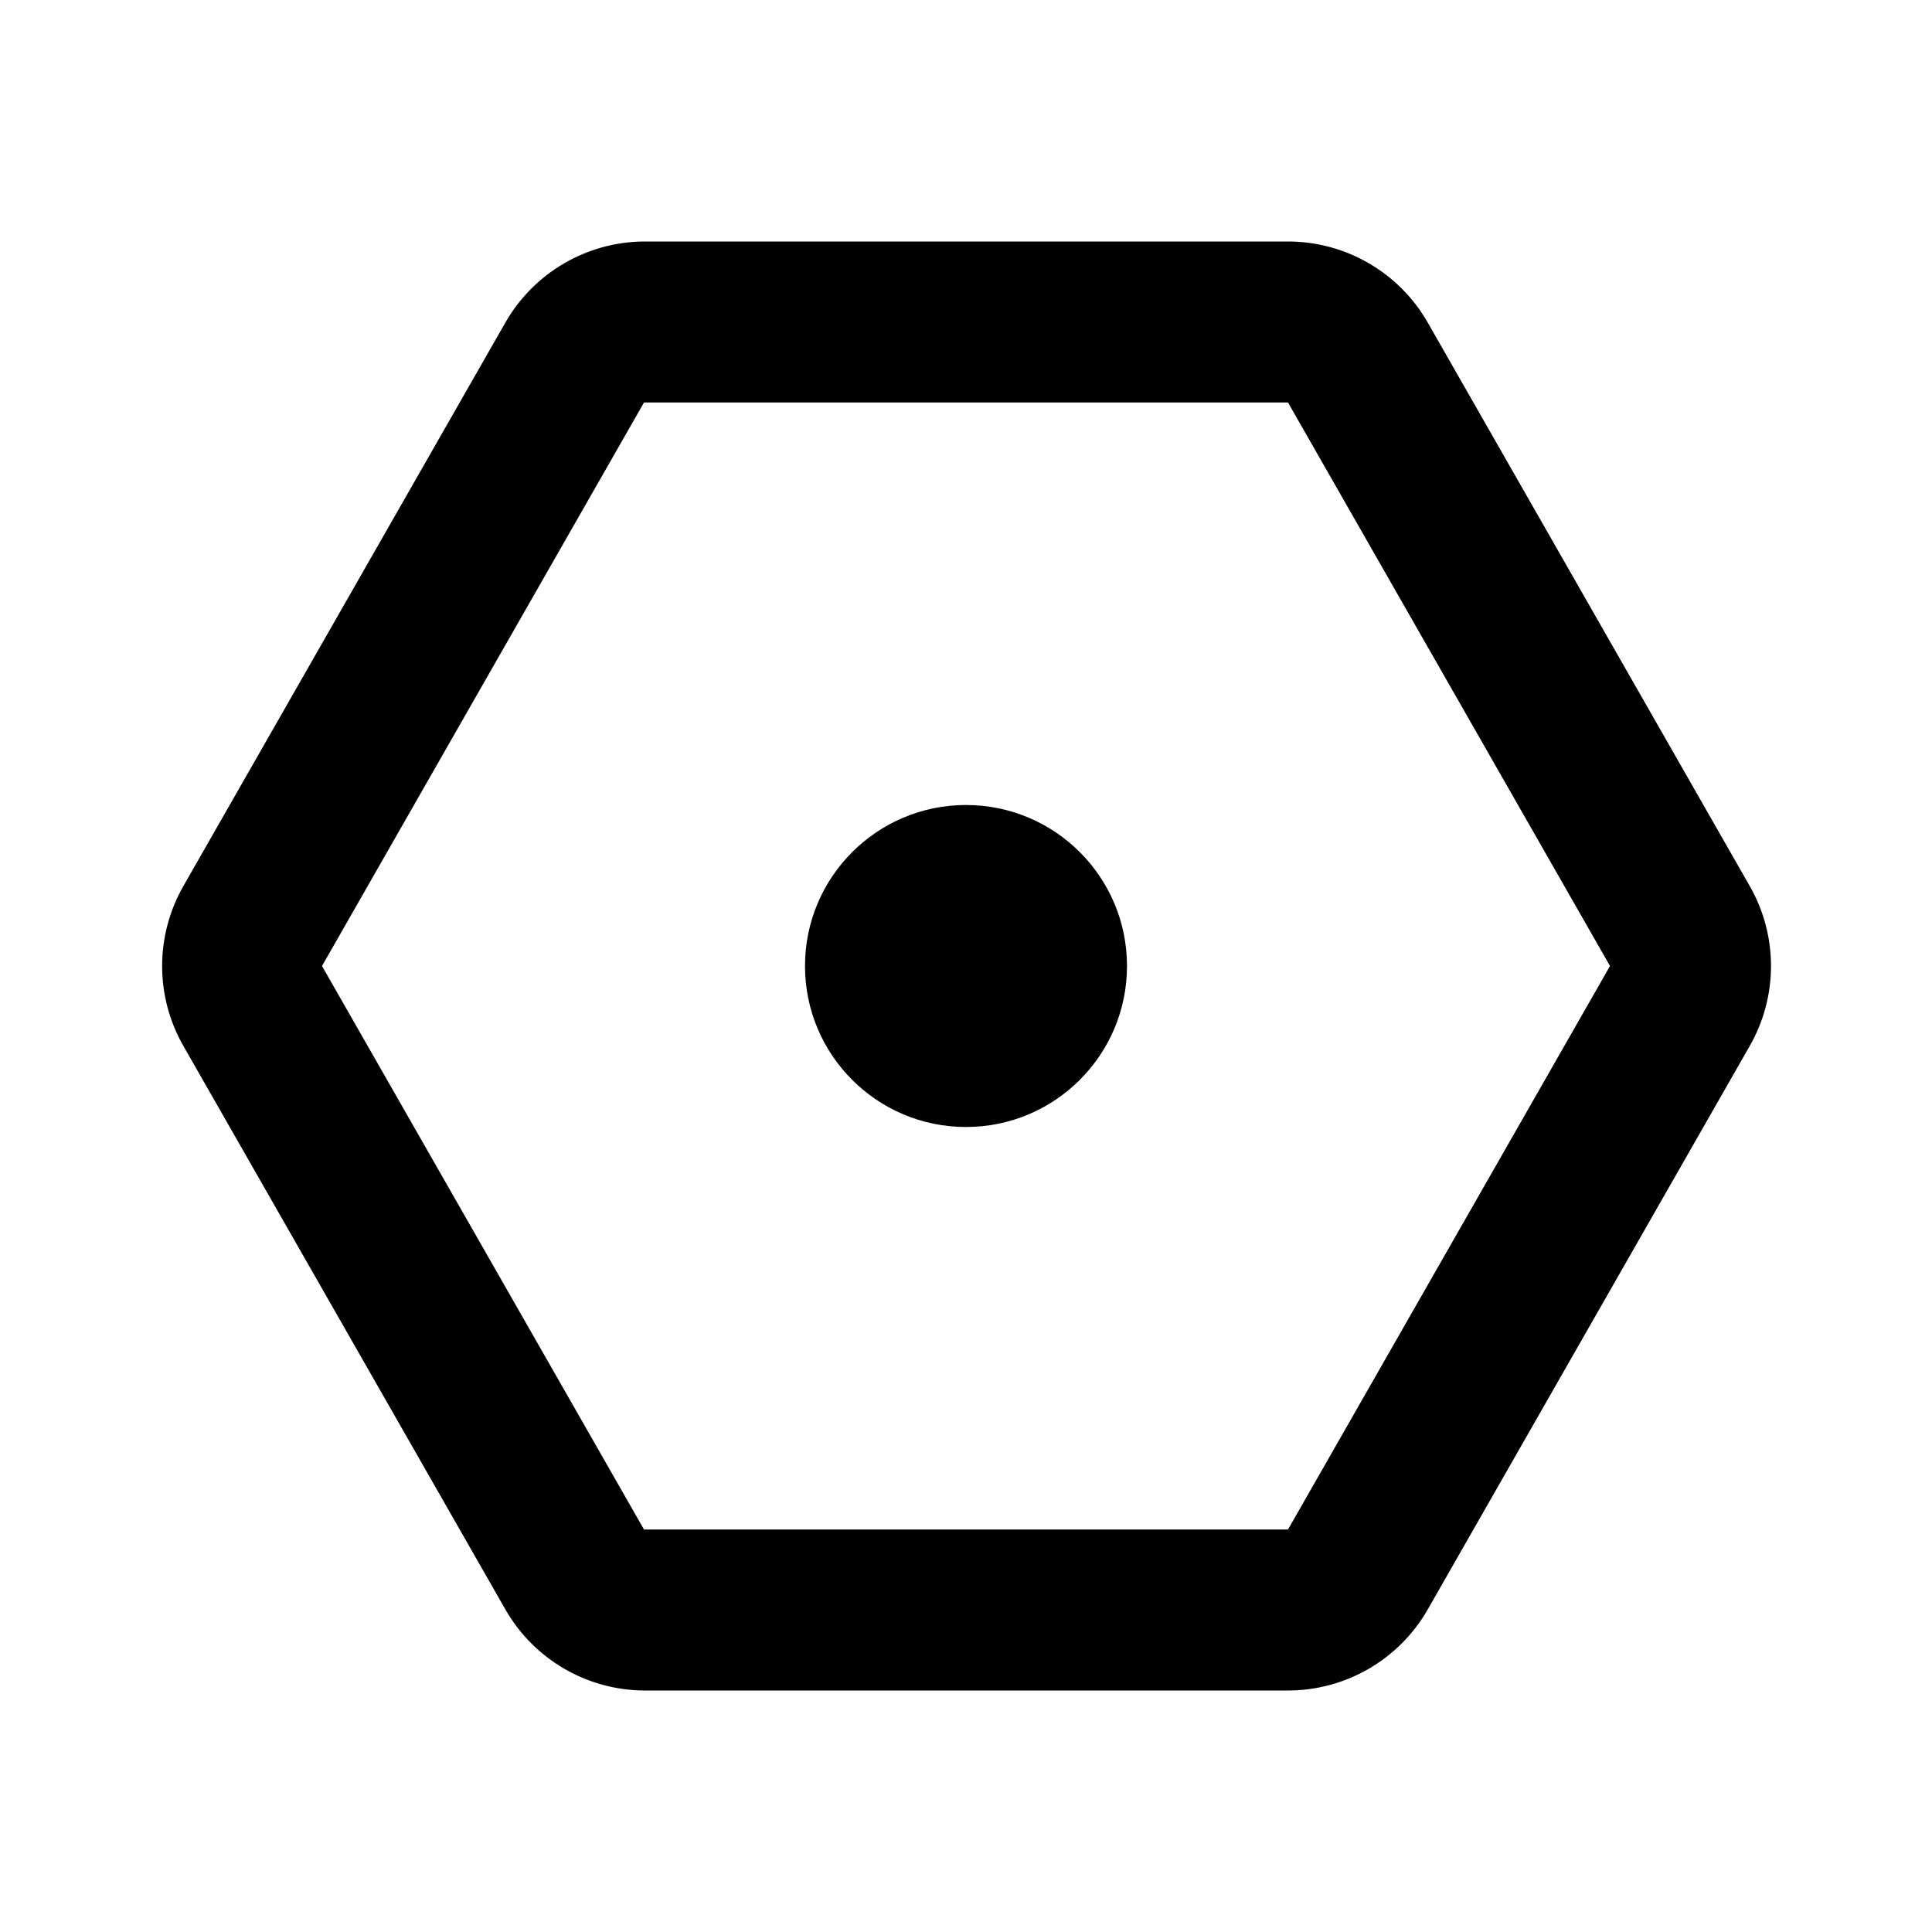
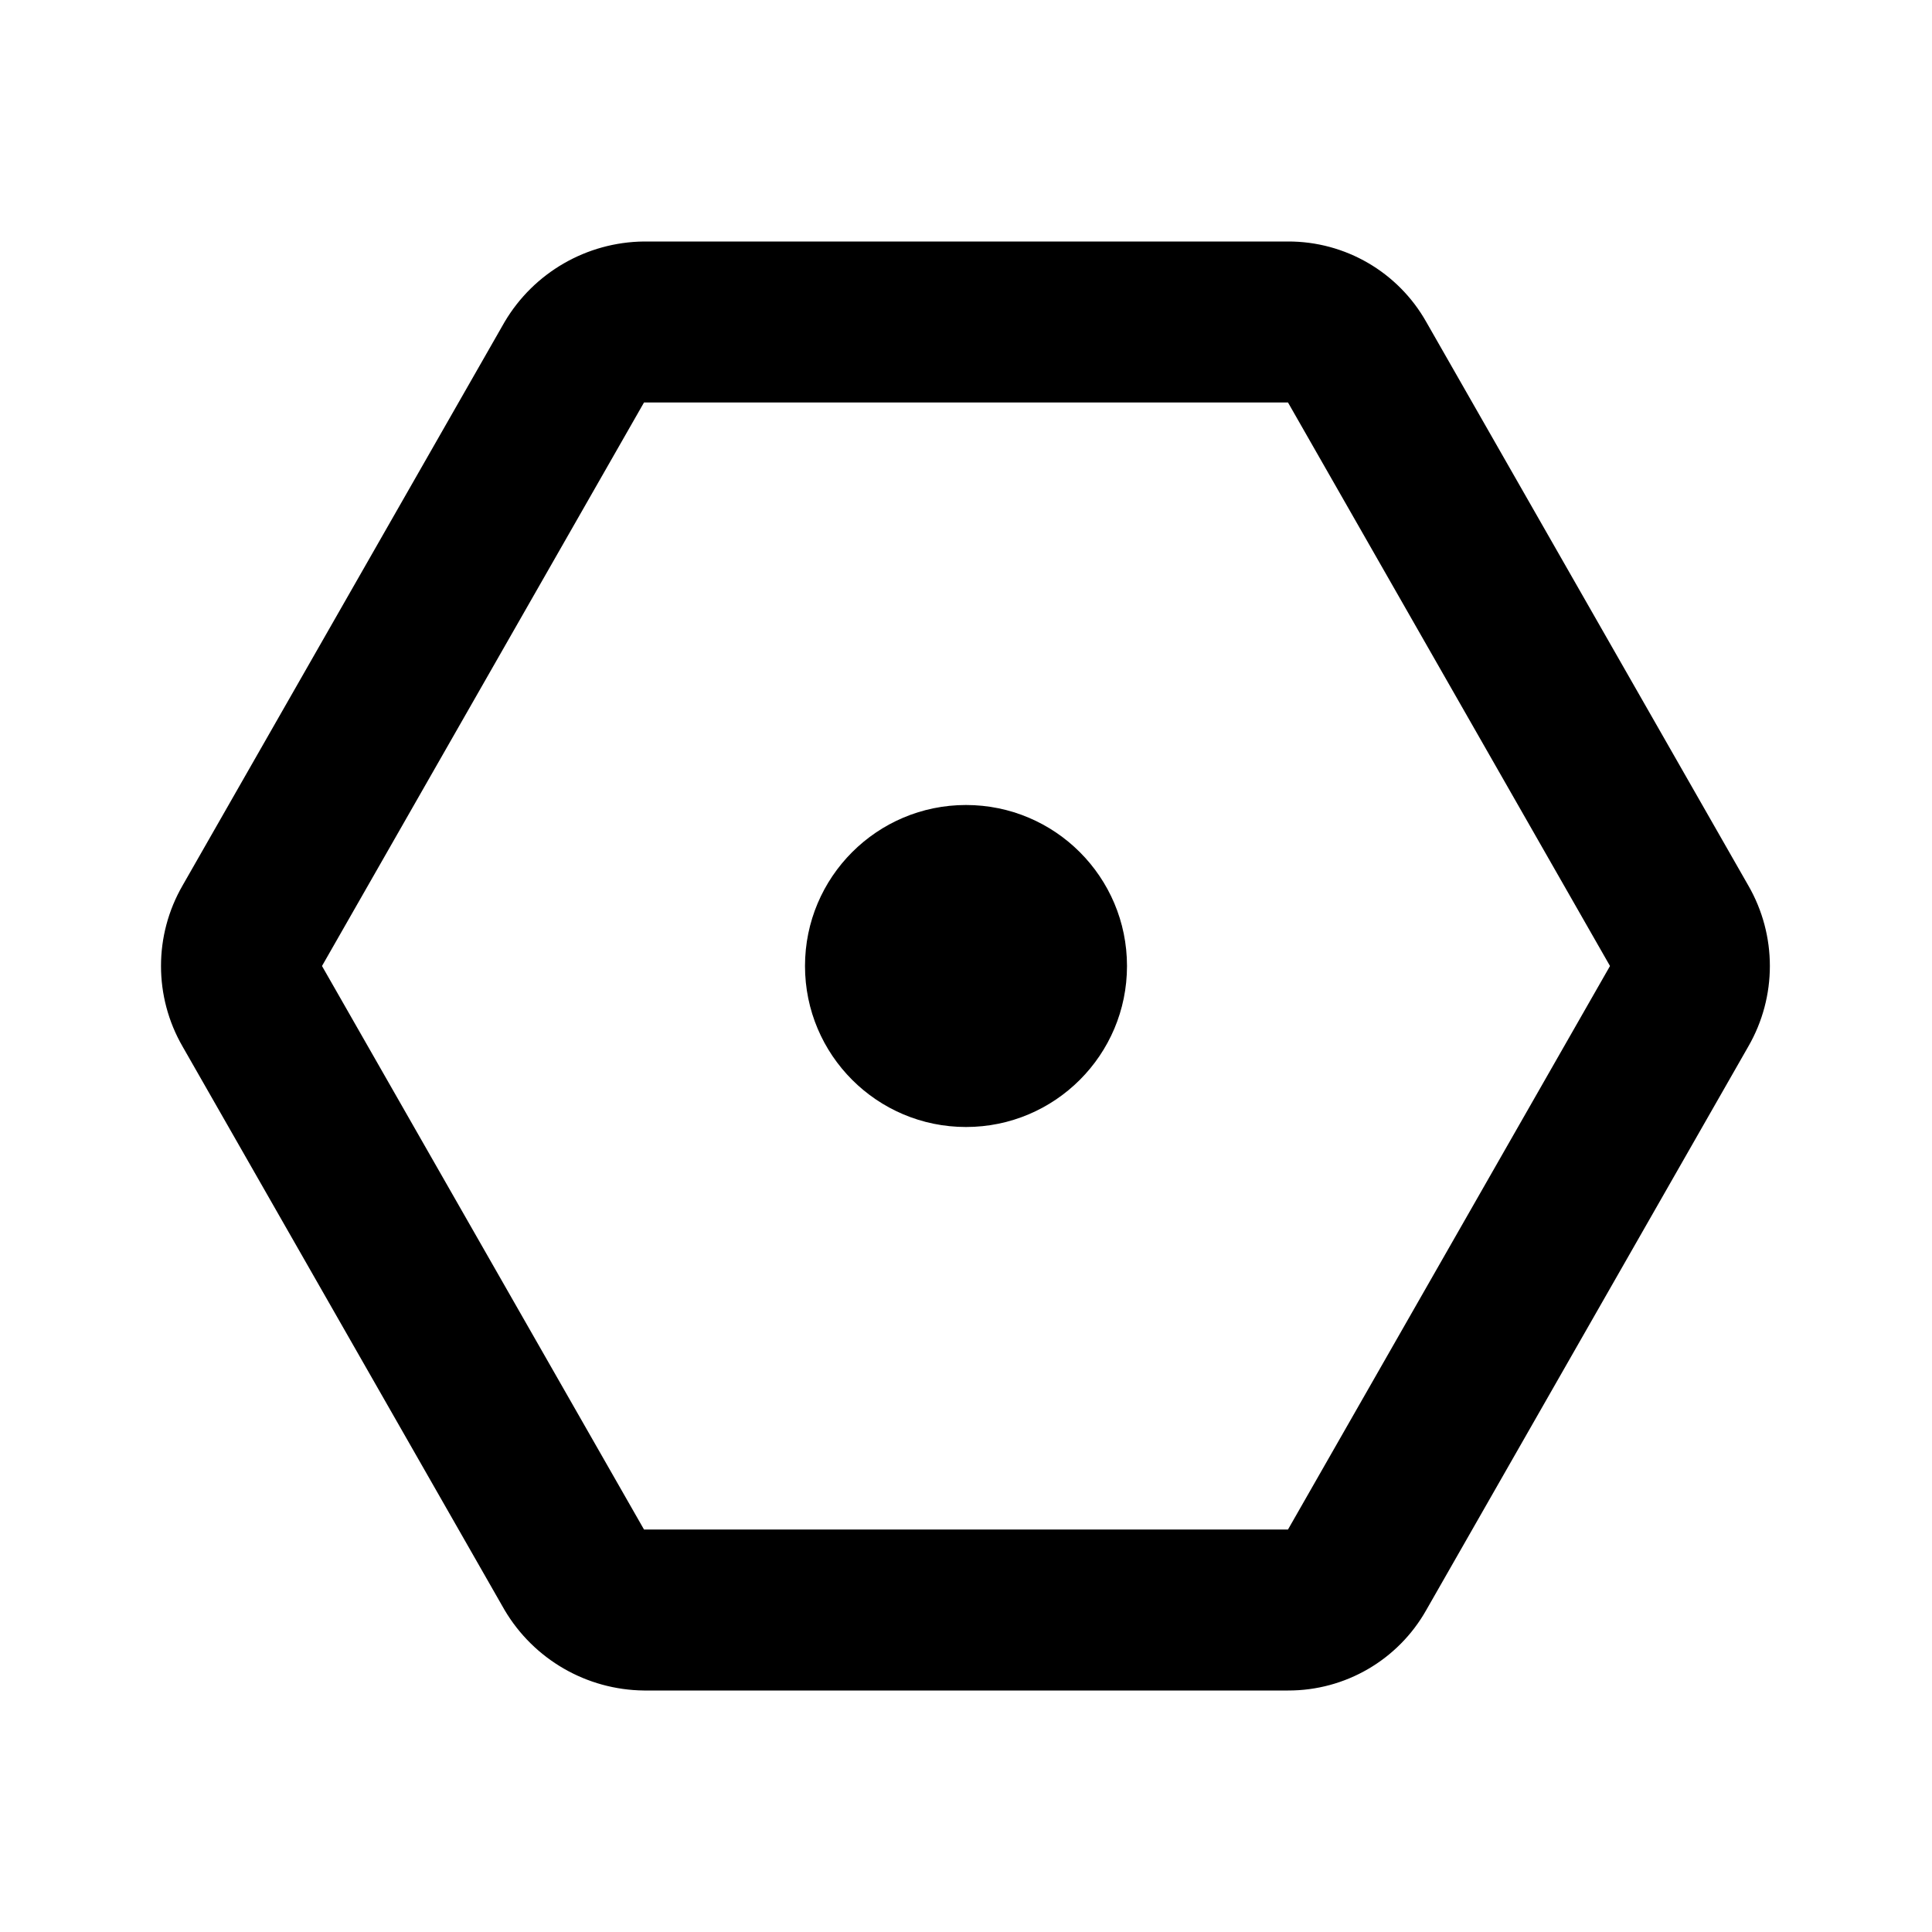
<svg xmlns="http://www.w3.org/2000/svg" viewBox="0 0 24 24">
-   <path d="M21.732,11l-4-7a2,2,0,0,0-1.74-1h-8a2,2,0,0,0-1.71,1l-4,7a2,2,0,0,0,0,2l4,7a2,2,0,0,0,1.71,1h8a2,2,0,0,0,1.74-1l4-7A2,2,0,0,0,21.732,11ZM16,19H8L4,12,8,5h8l4,7Z" />
+   <path d="M21.718,11l-4-7A1.965,1.965,0,0,0,16,3H8A2.036,2.036,0,0,0,6.268,4l-4,7a2,2,0,0,0,0,2l4,7A2.036,2.036,0,0,0,8,21h8a1.965,1.965,0,0,0,1.718-1l4-7A2,2,0,0,0,21.718,11ZM16,19H8L4,12,8,5h8l4,7Z" />
  <circle cx="12" cy="12" r="2" />
</svg>
